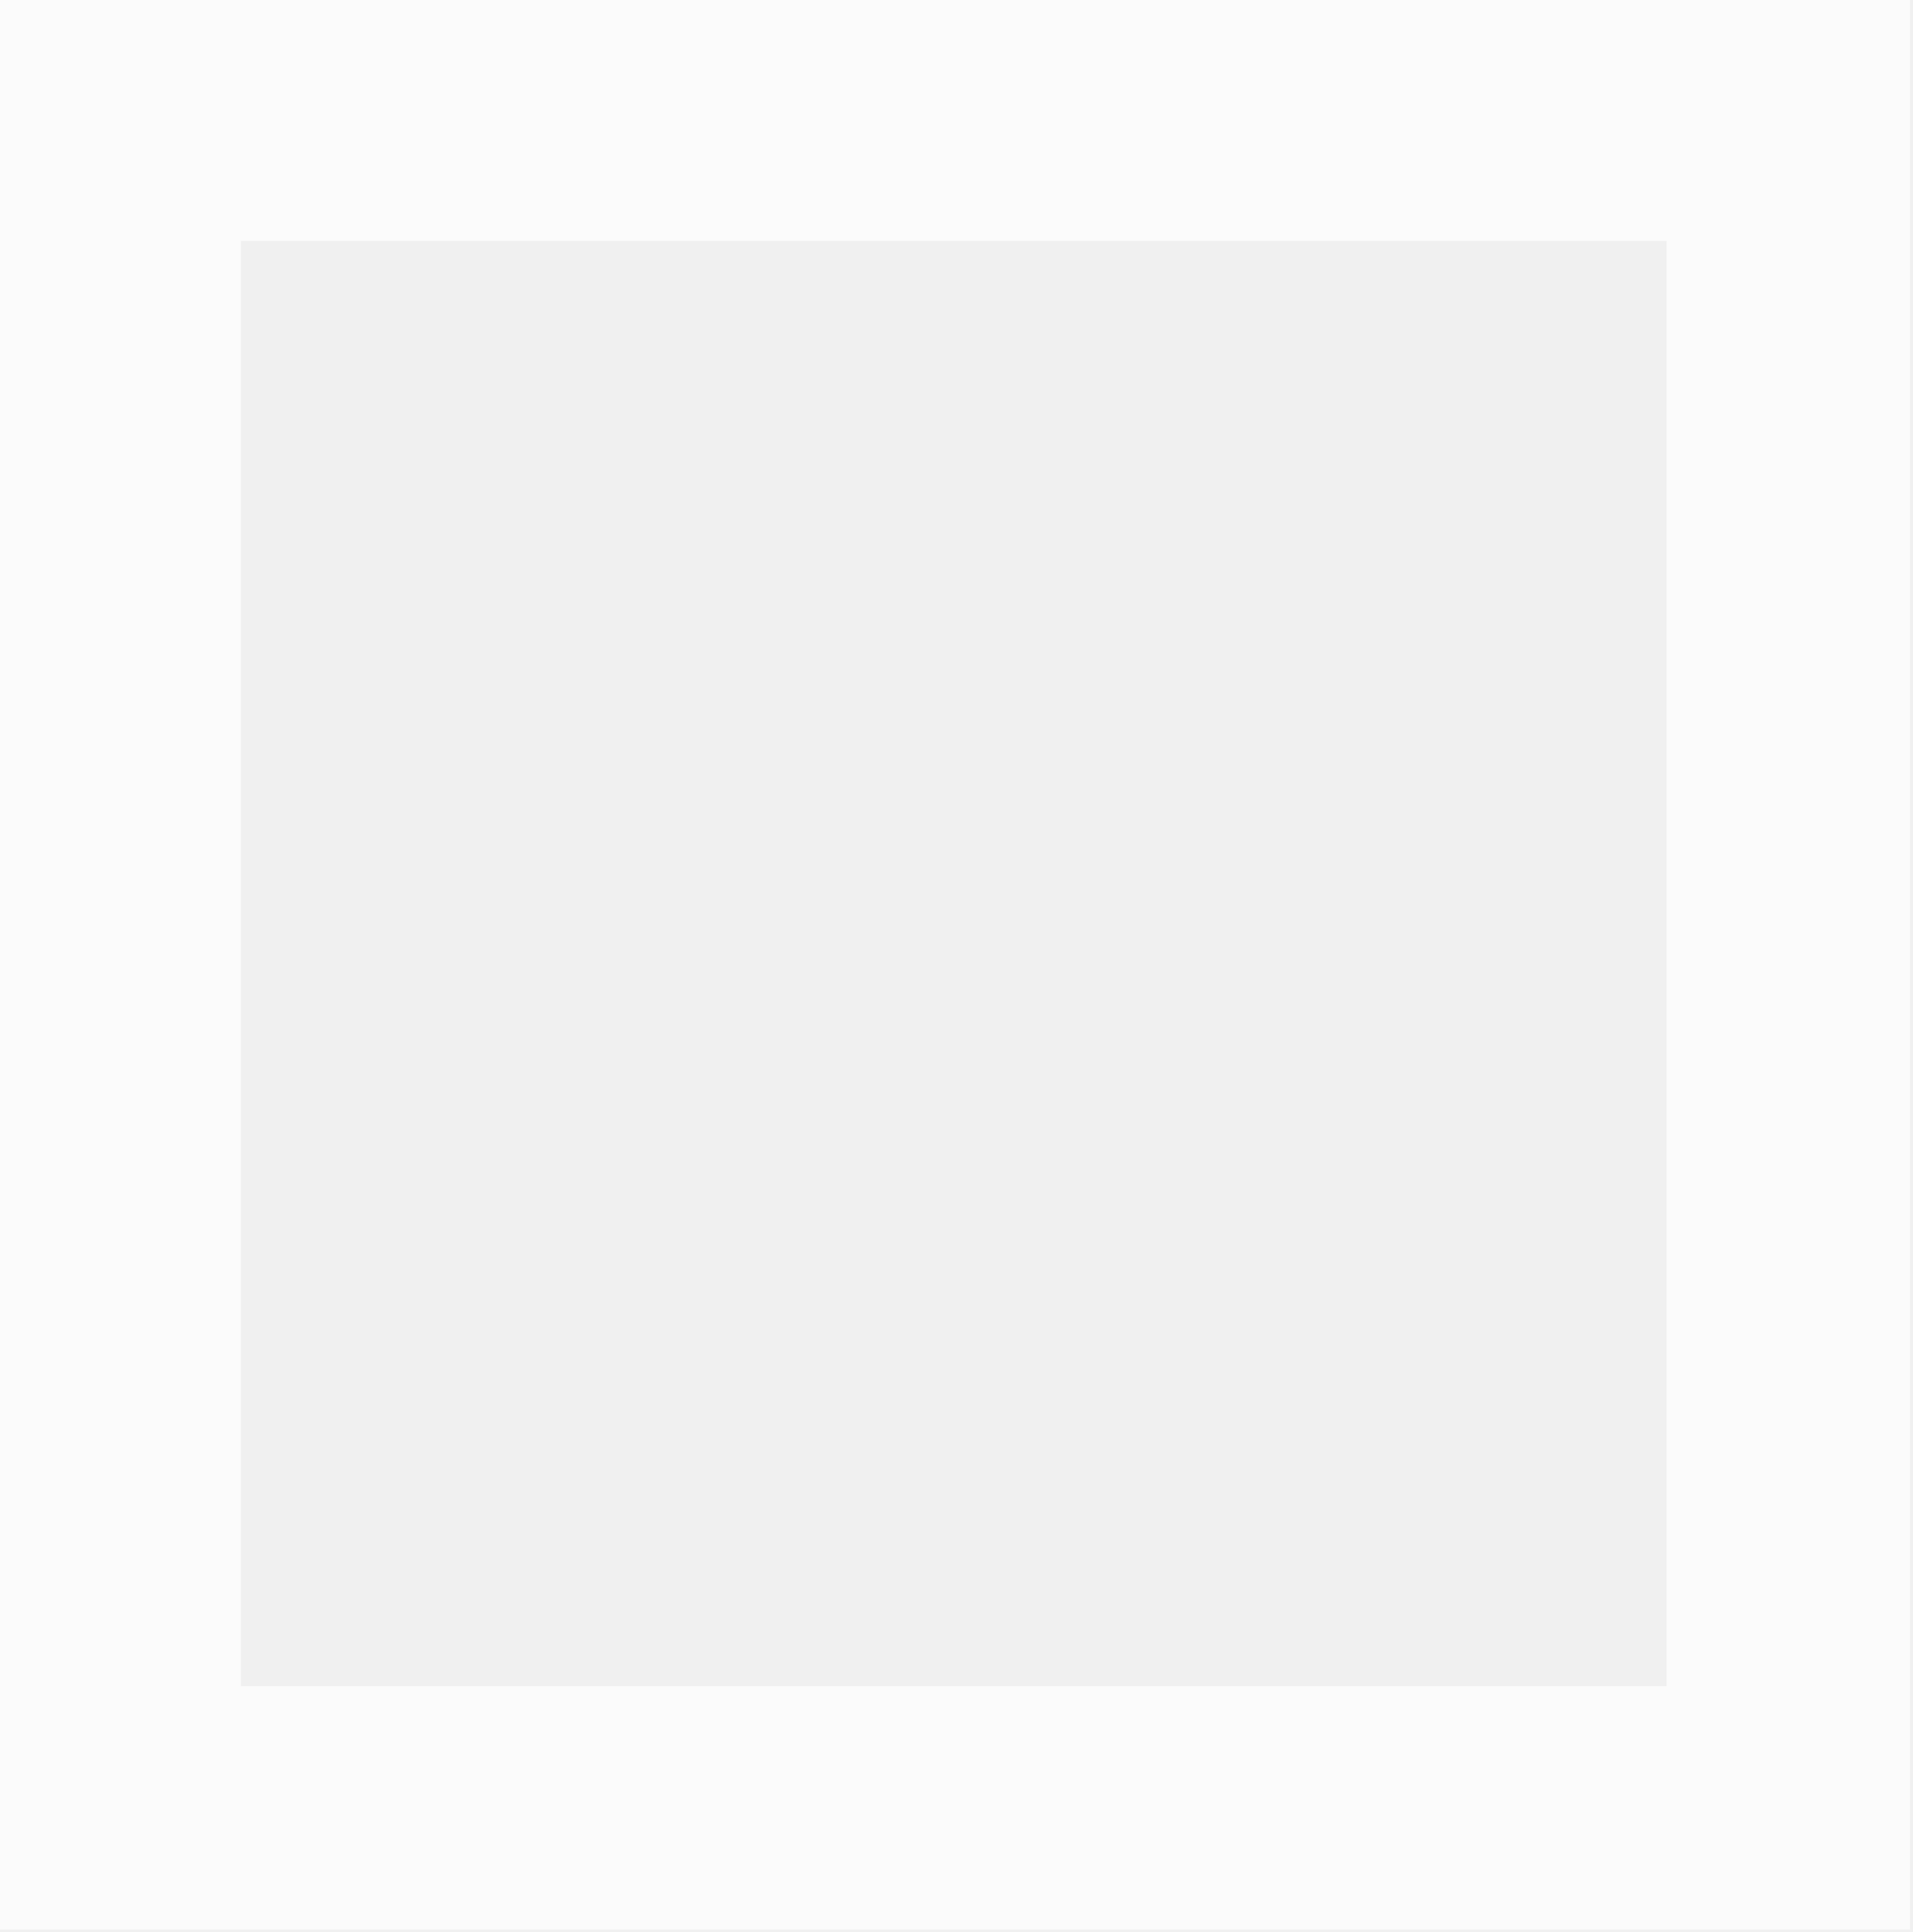
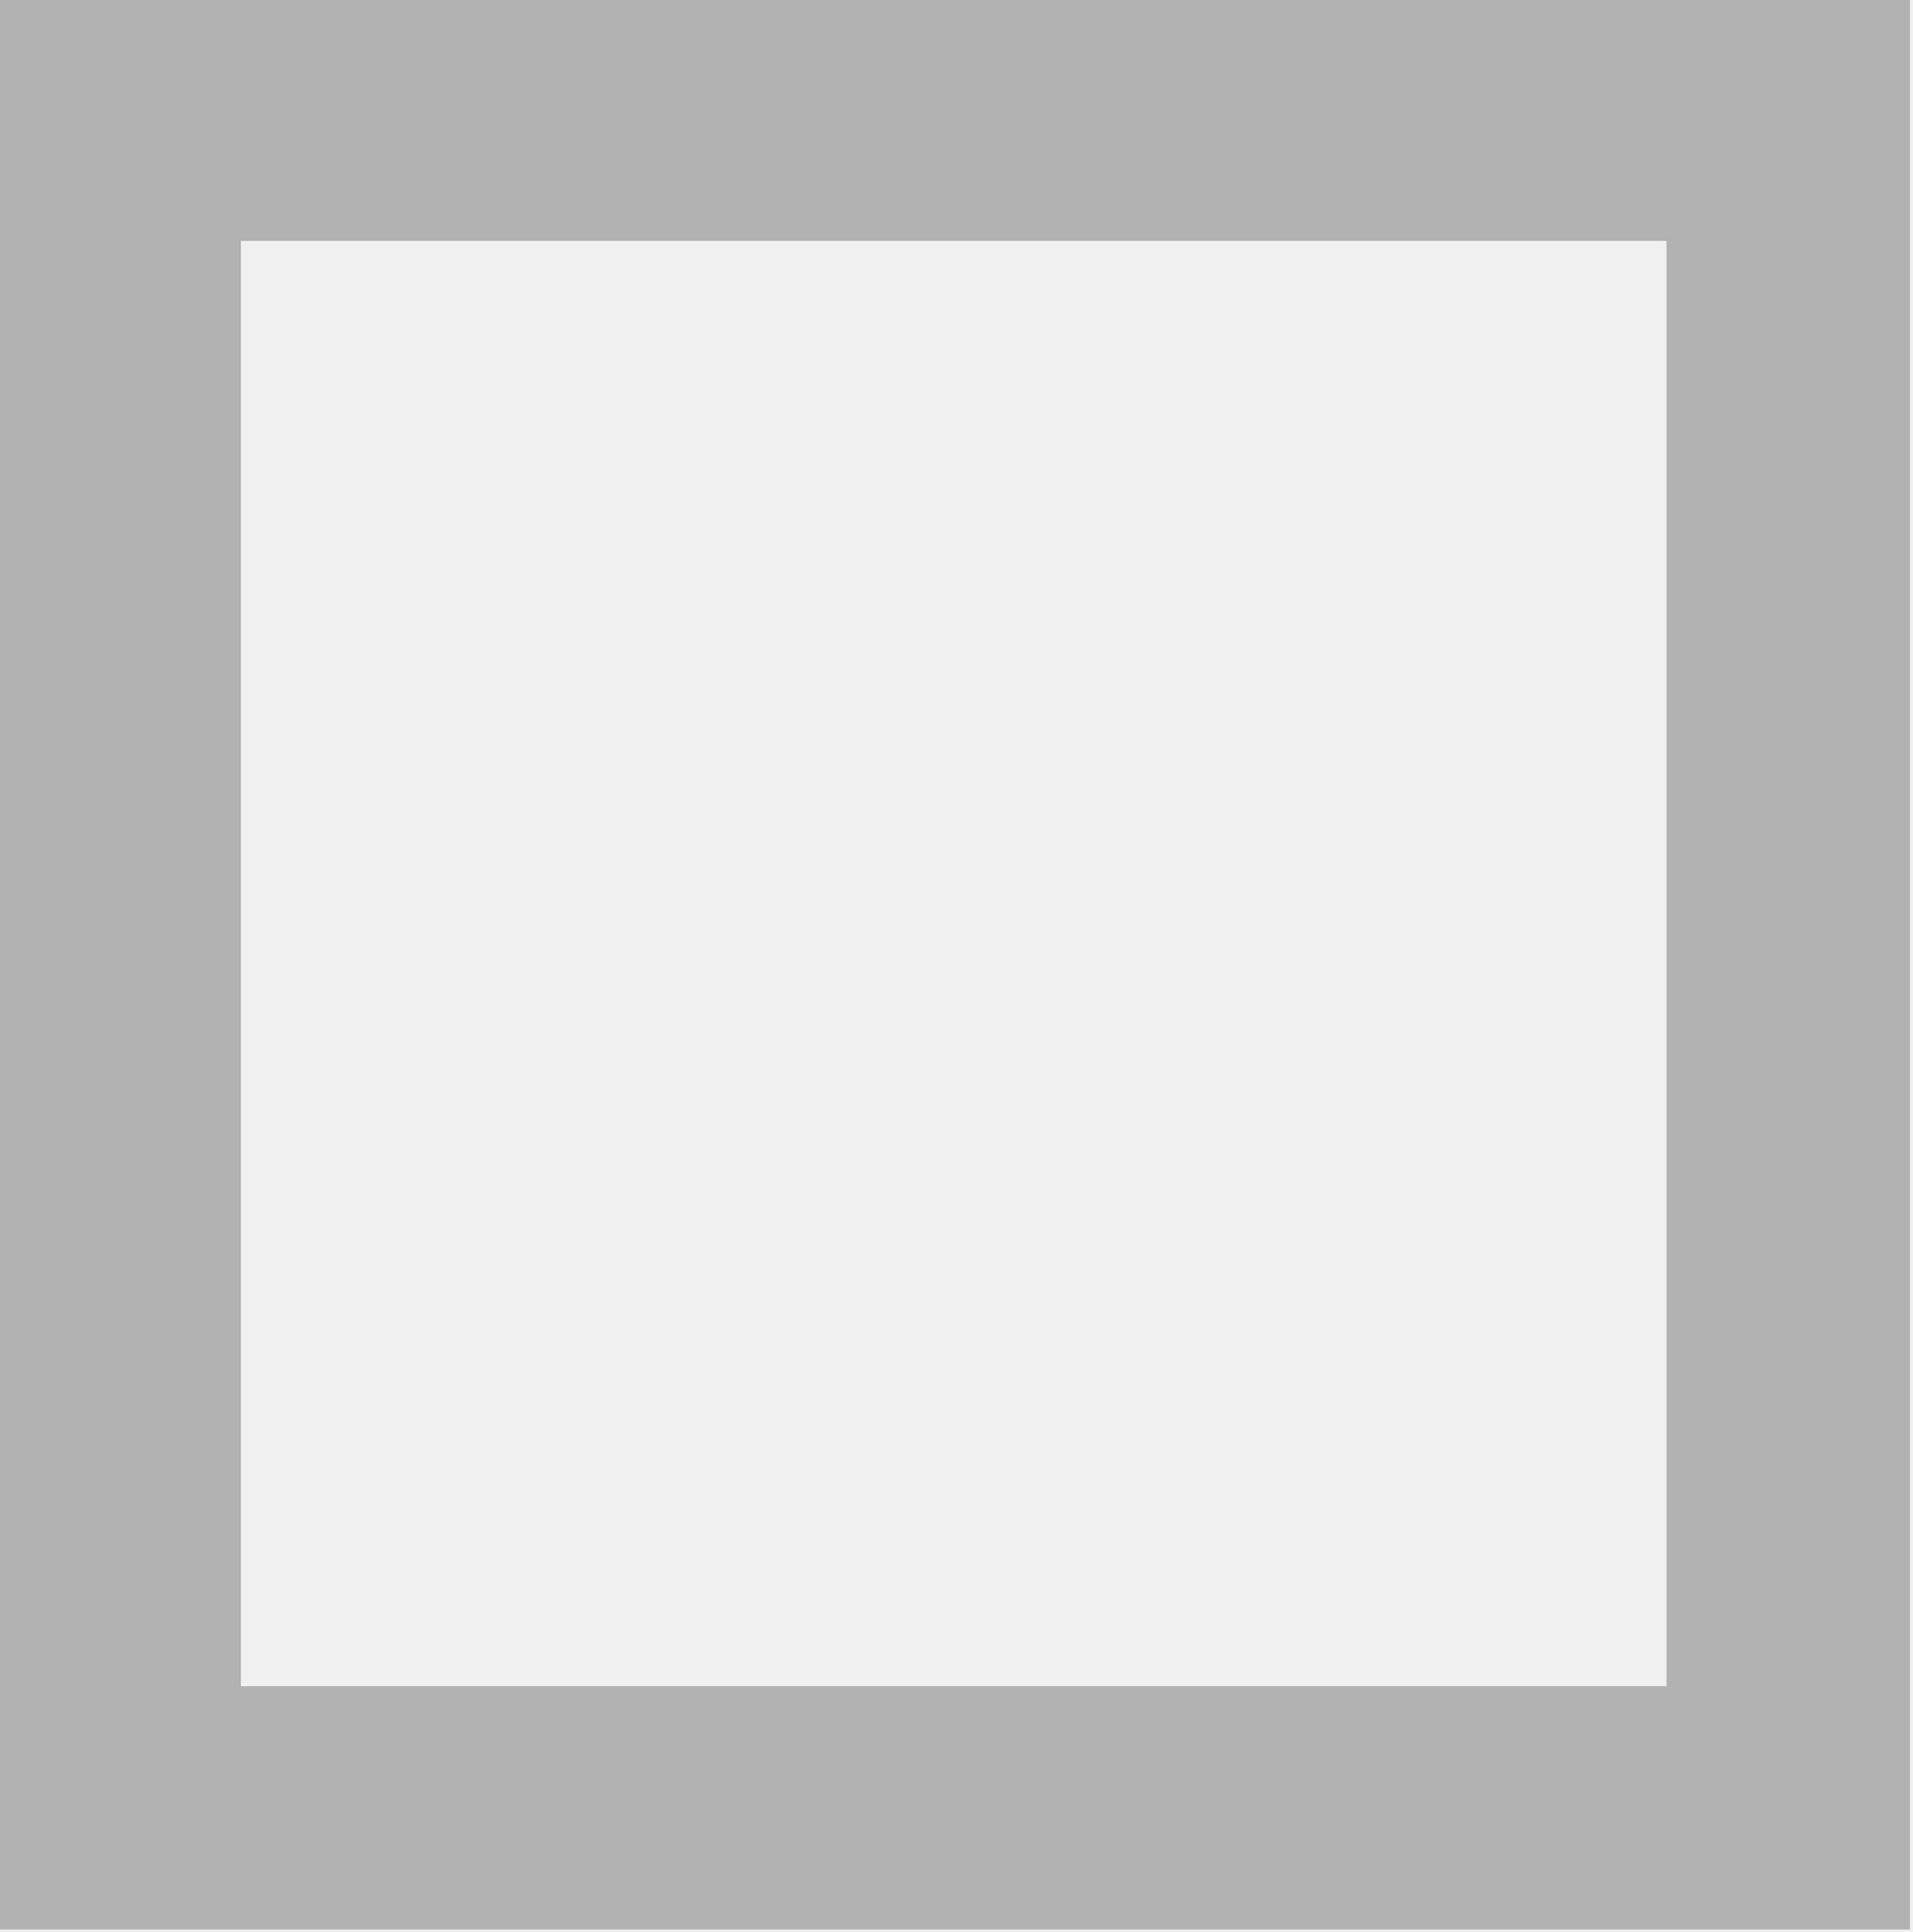
<svg xmlns="http://www.w3.org/2000/svg" viewBox="0 0 3.85 3.89">
  <clipPath id="a" transform="translate(-1 -1)">
    <path d="m0 0h5.85v5.89h-5.85z" />
  </clipPath>
  <g clip-path="url(#a)" opacity=".75">
-     <path d="m.24.49v2.91.24h.25 2.87.24v-.24-2.91-.25h-.24-2.87-.25z" fill="none" stroke="#fff" stroke-width=".49" />
+     <path d="m.24.49v2.91.24h.25 2.87.24v-.24-2.91-.25h-.24-2.87-.25z" fill="none" stroke="#9E9E9E" stroke-width=".49" />
  </g>
</svg>
